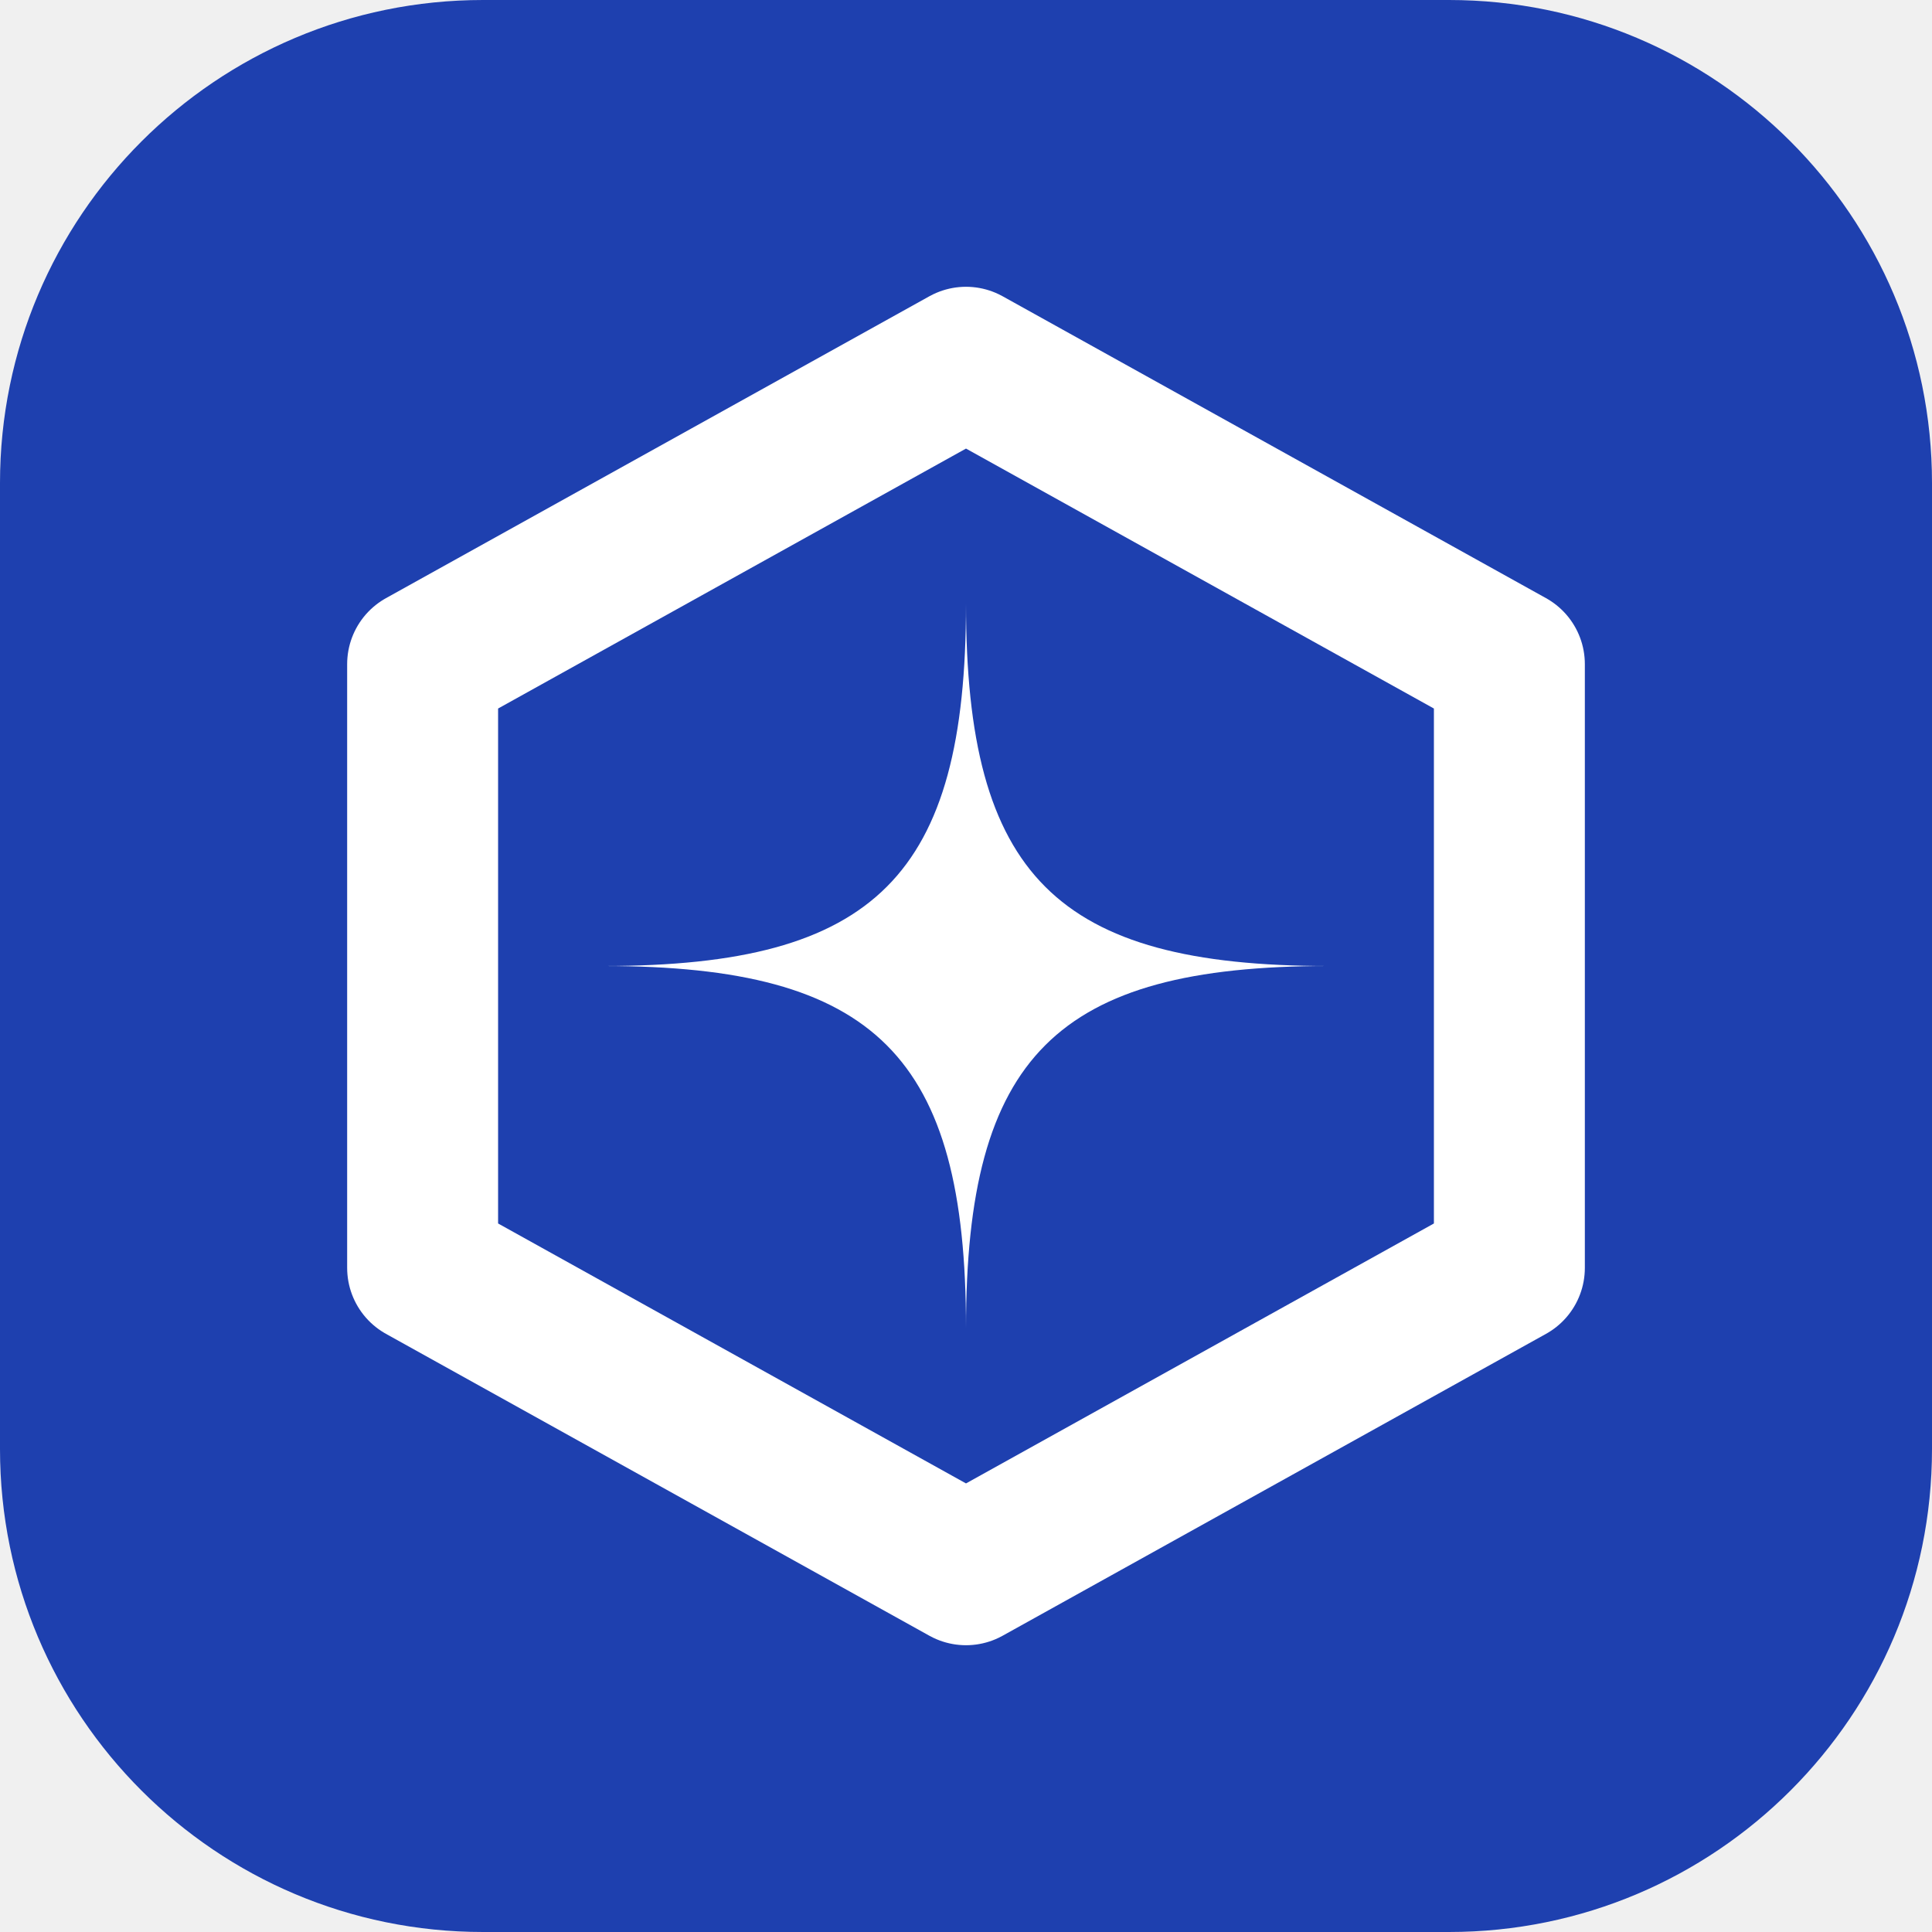
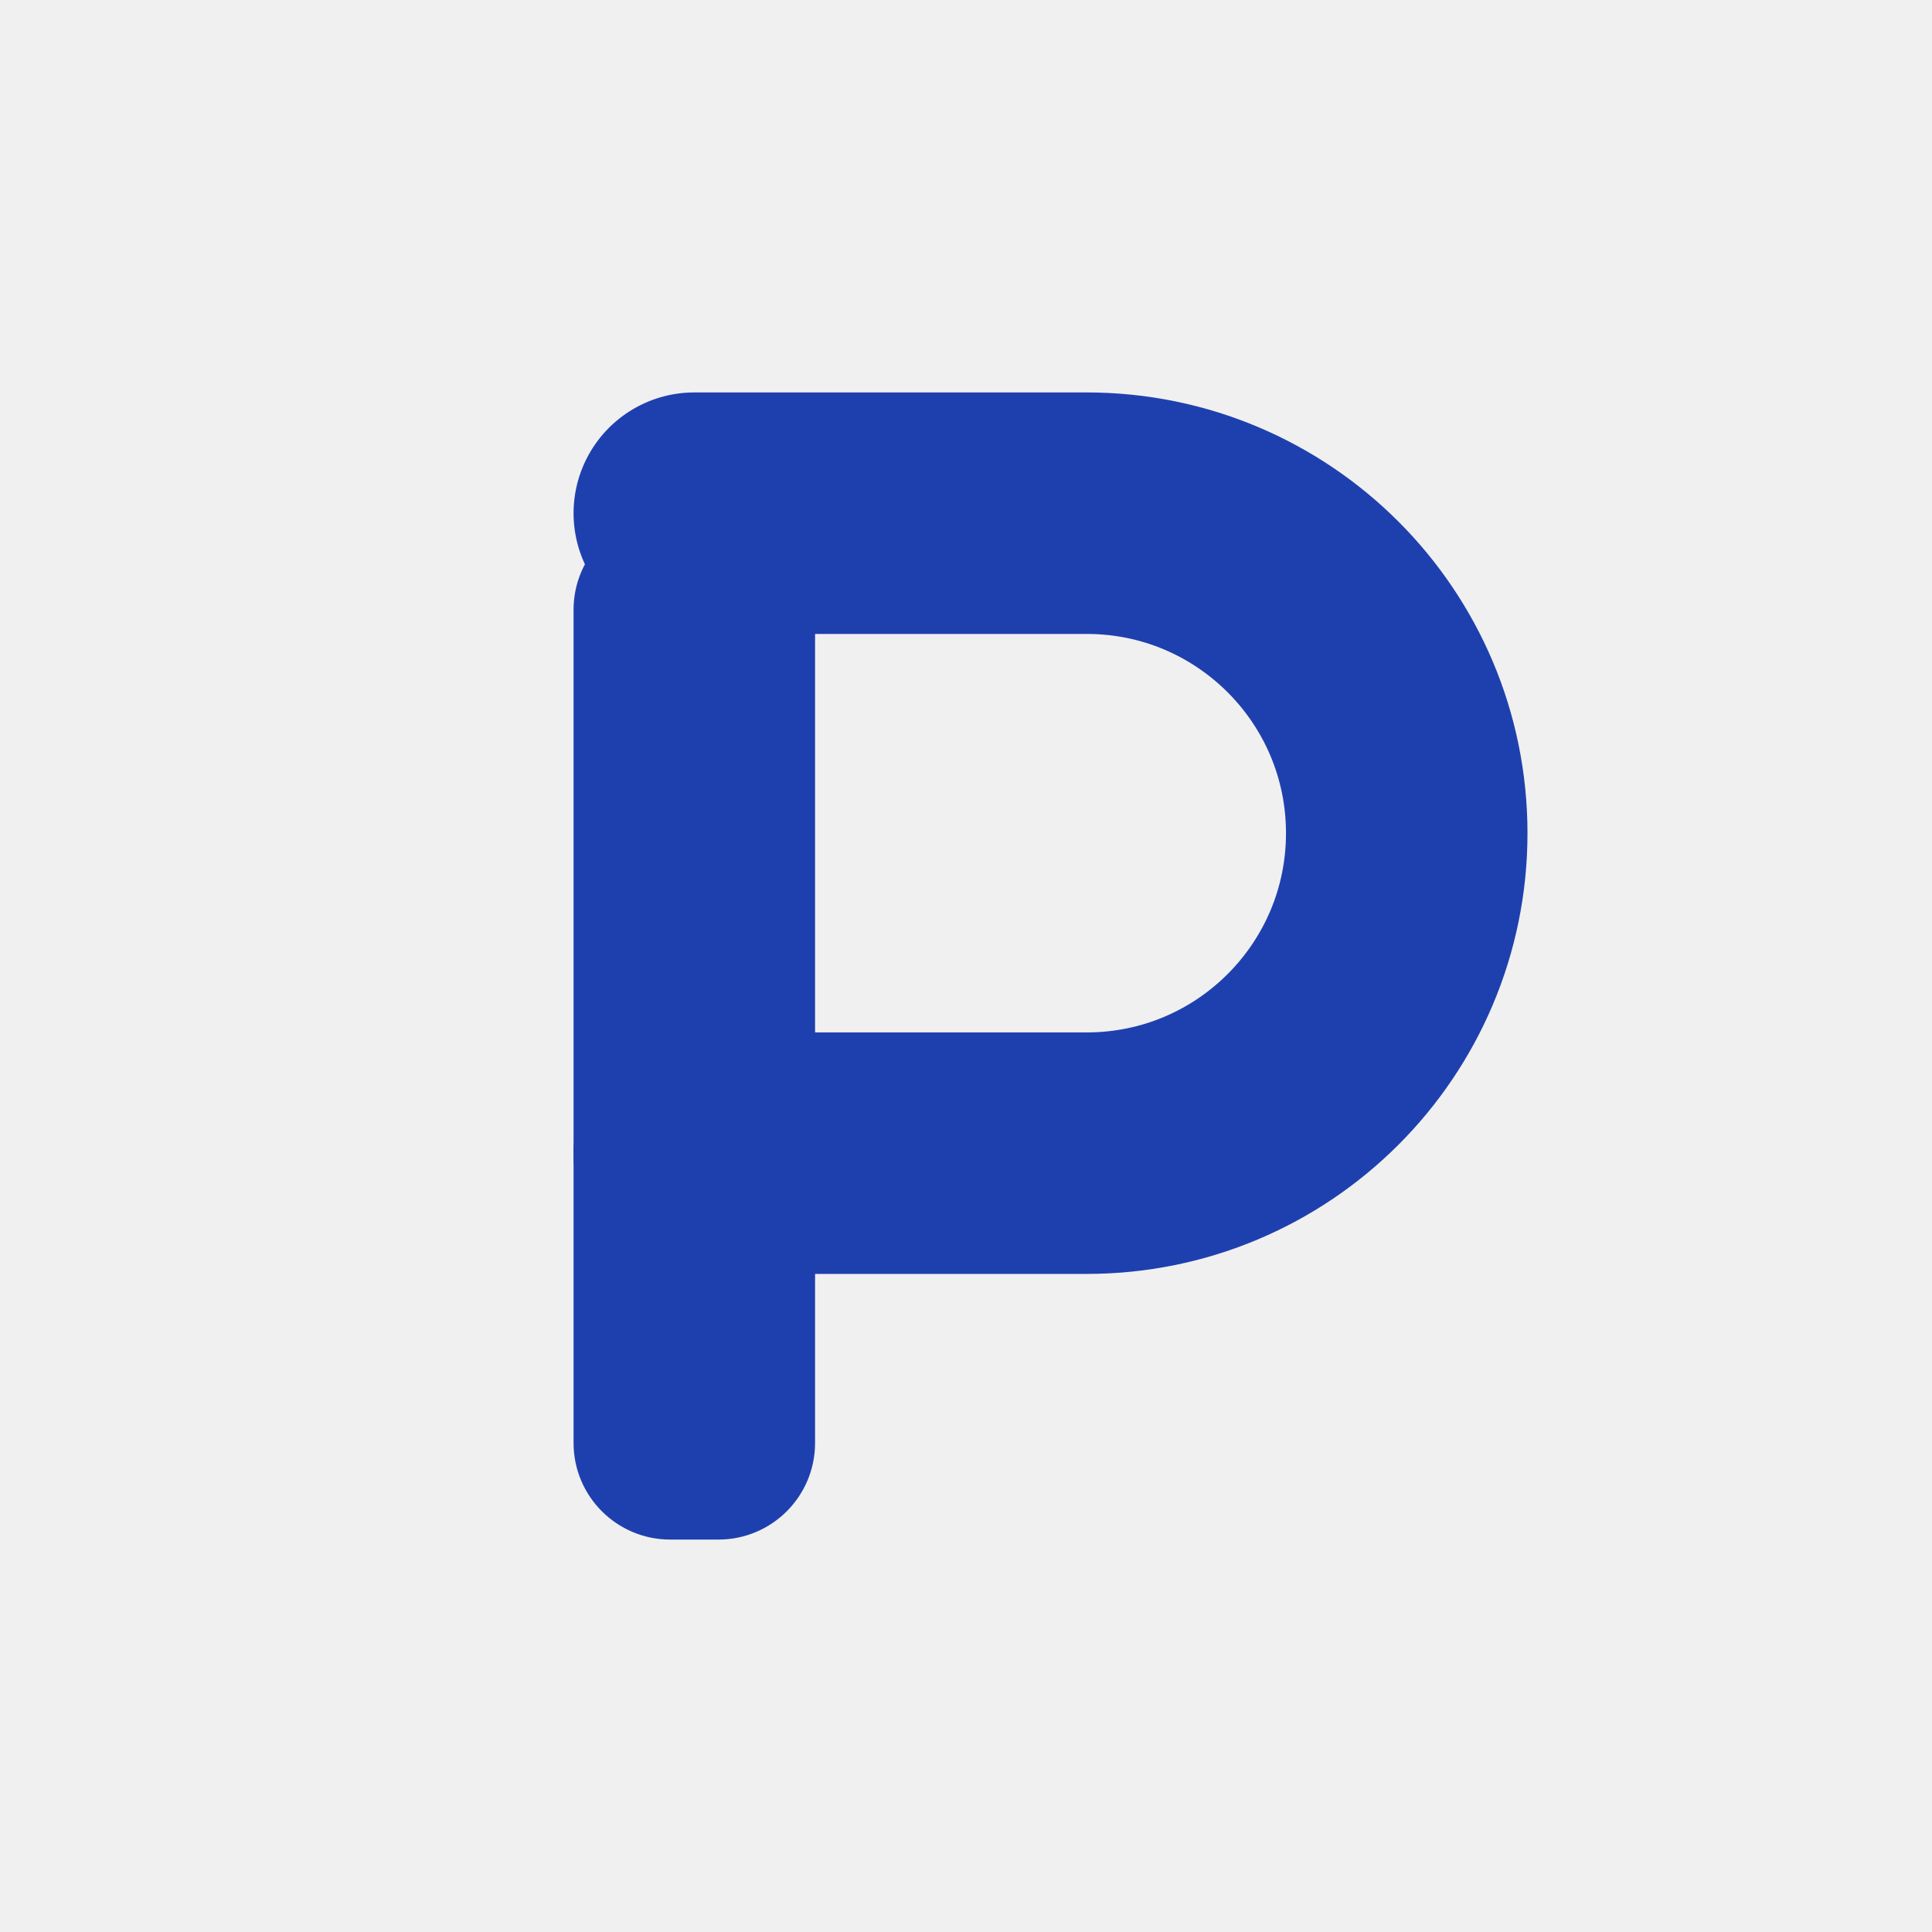
<svg xmlns="http://www.w3.org/2000/svg" viewBox="0 0 32 32">
-   <rect width="32" height="32" rx="8" fill="#1E40AF" />
-   <polygon points="16,6 25,11 25,21 16,26 7,21 7,11" fill="none" stroke="#fff" stroke-width="2.5" stroke-linejoin="round" />
-   <path d="M16 10 C16 14.5 14.5 16 10 16 C14.5 16 16 17.5 16 22 C16 17.5 17.5 16 22 16 C17.5 16 16 14.5 16 10 Z" fill="#fff" />
+   <g transform="translate(0, 1)">
+     <rect x="9.5" y="7.5" width="4" height="17" rx="1.6" fill="#1E40AF" />
+     <path d="M11.5 7.5H18a5.3 5.3 0 0 1 0 10.6h-6.5" stroke="#1E40AF" stroke-width="4" stroke-linecap="round" fill="none" />
+   </g>
</svg>
